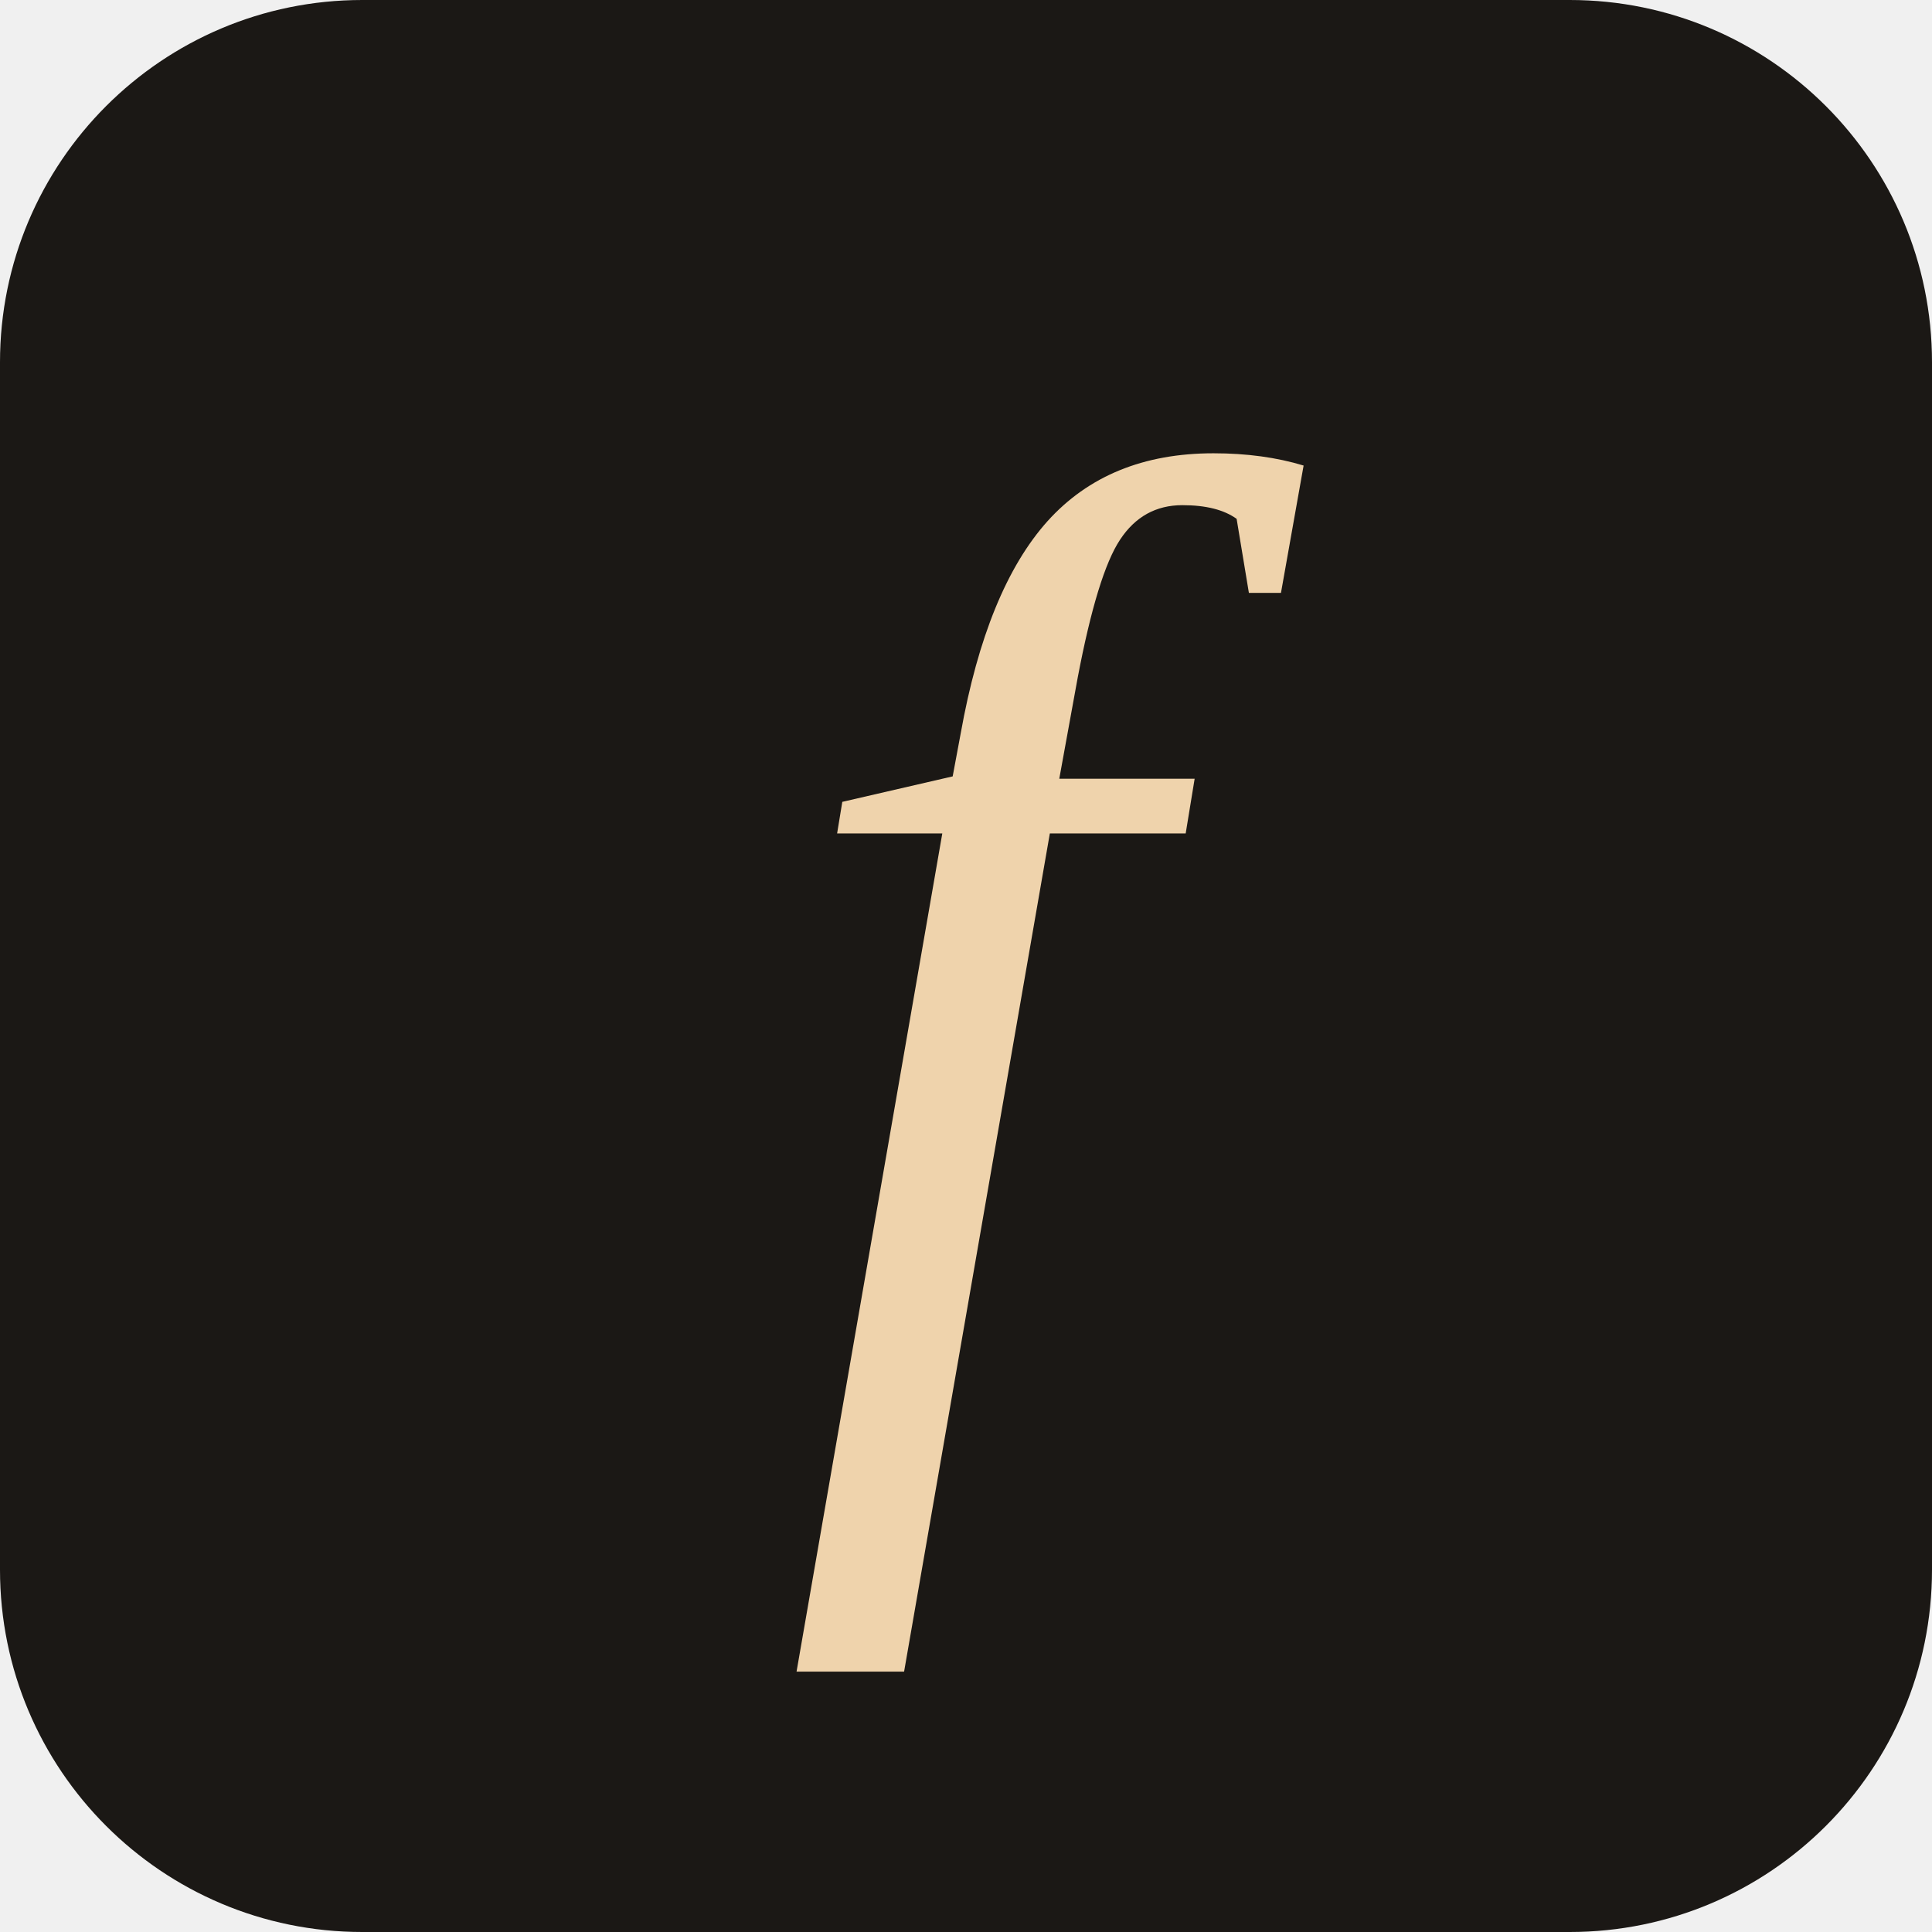
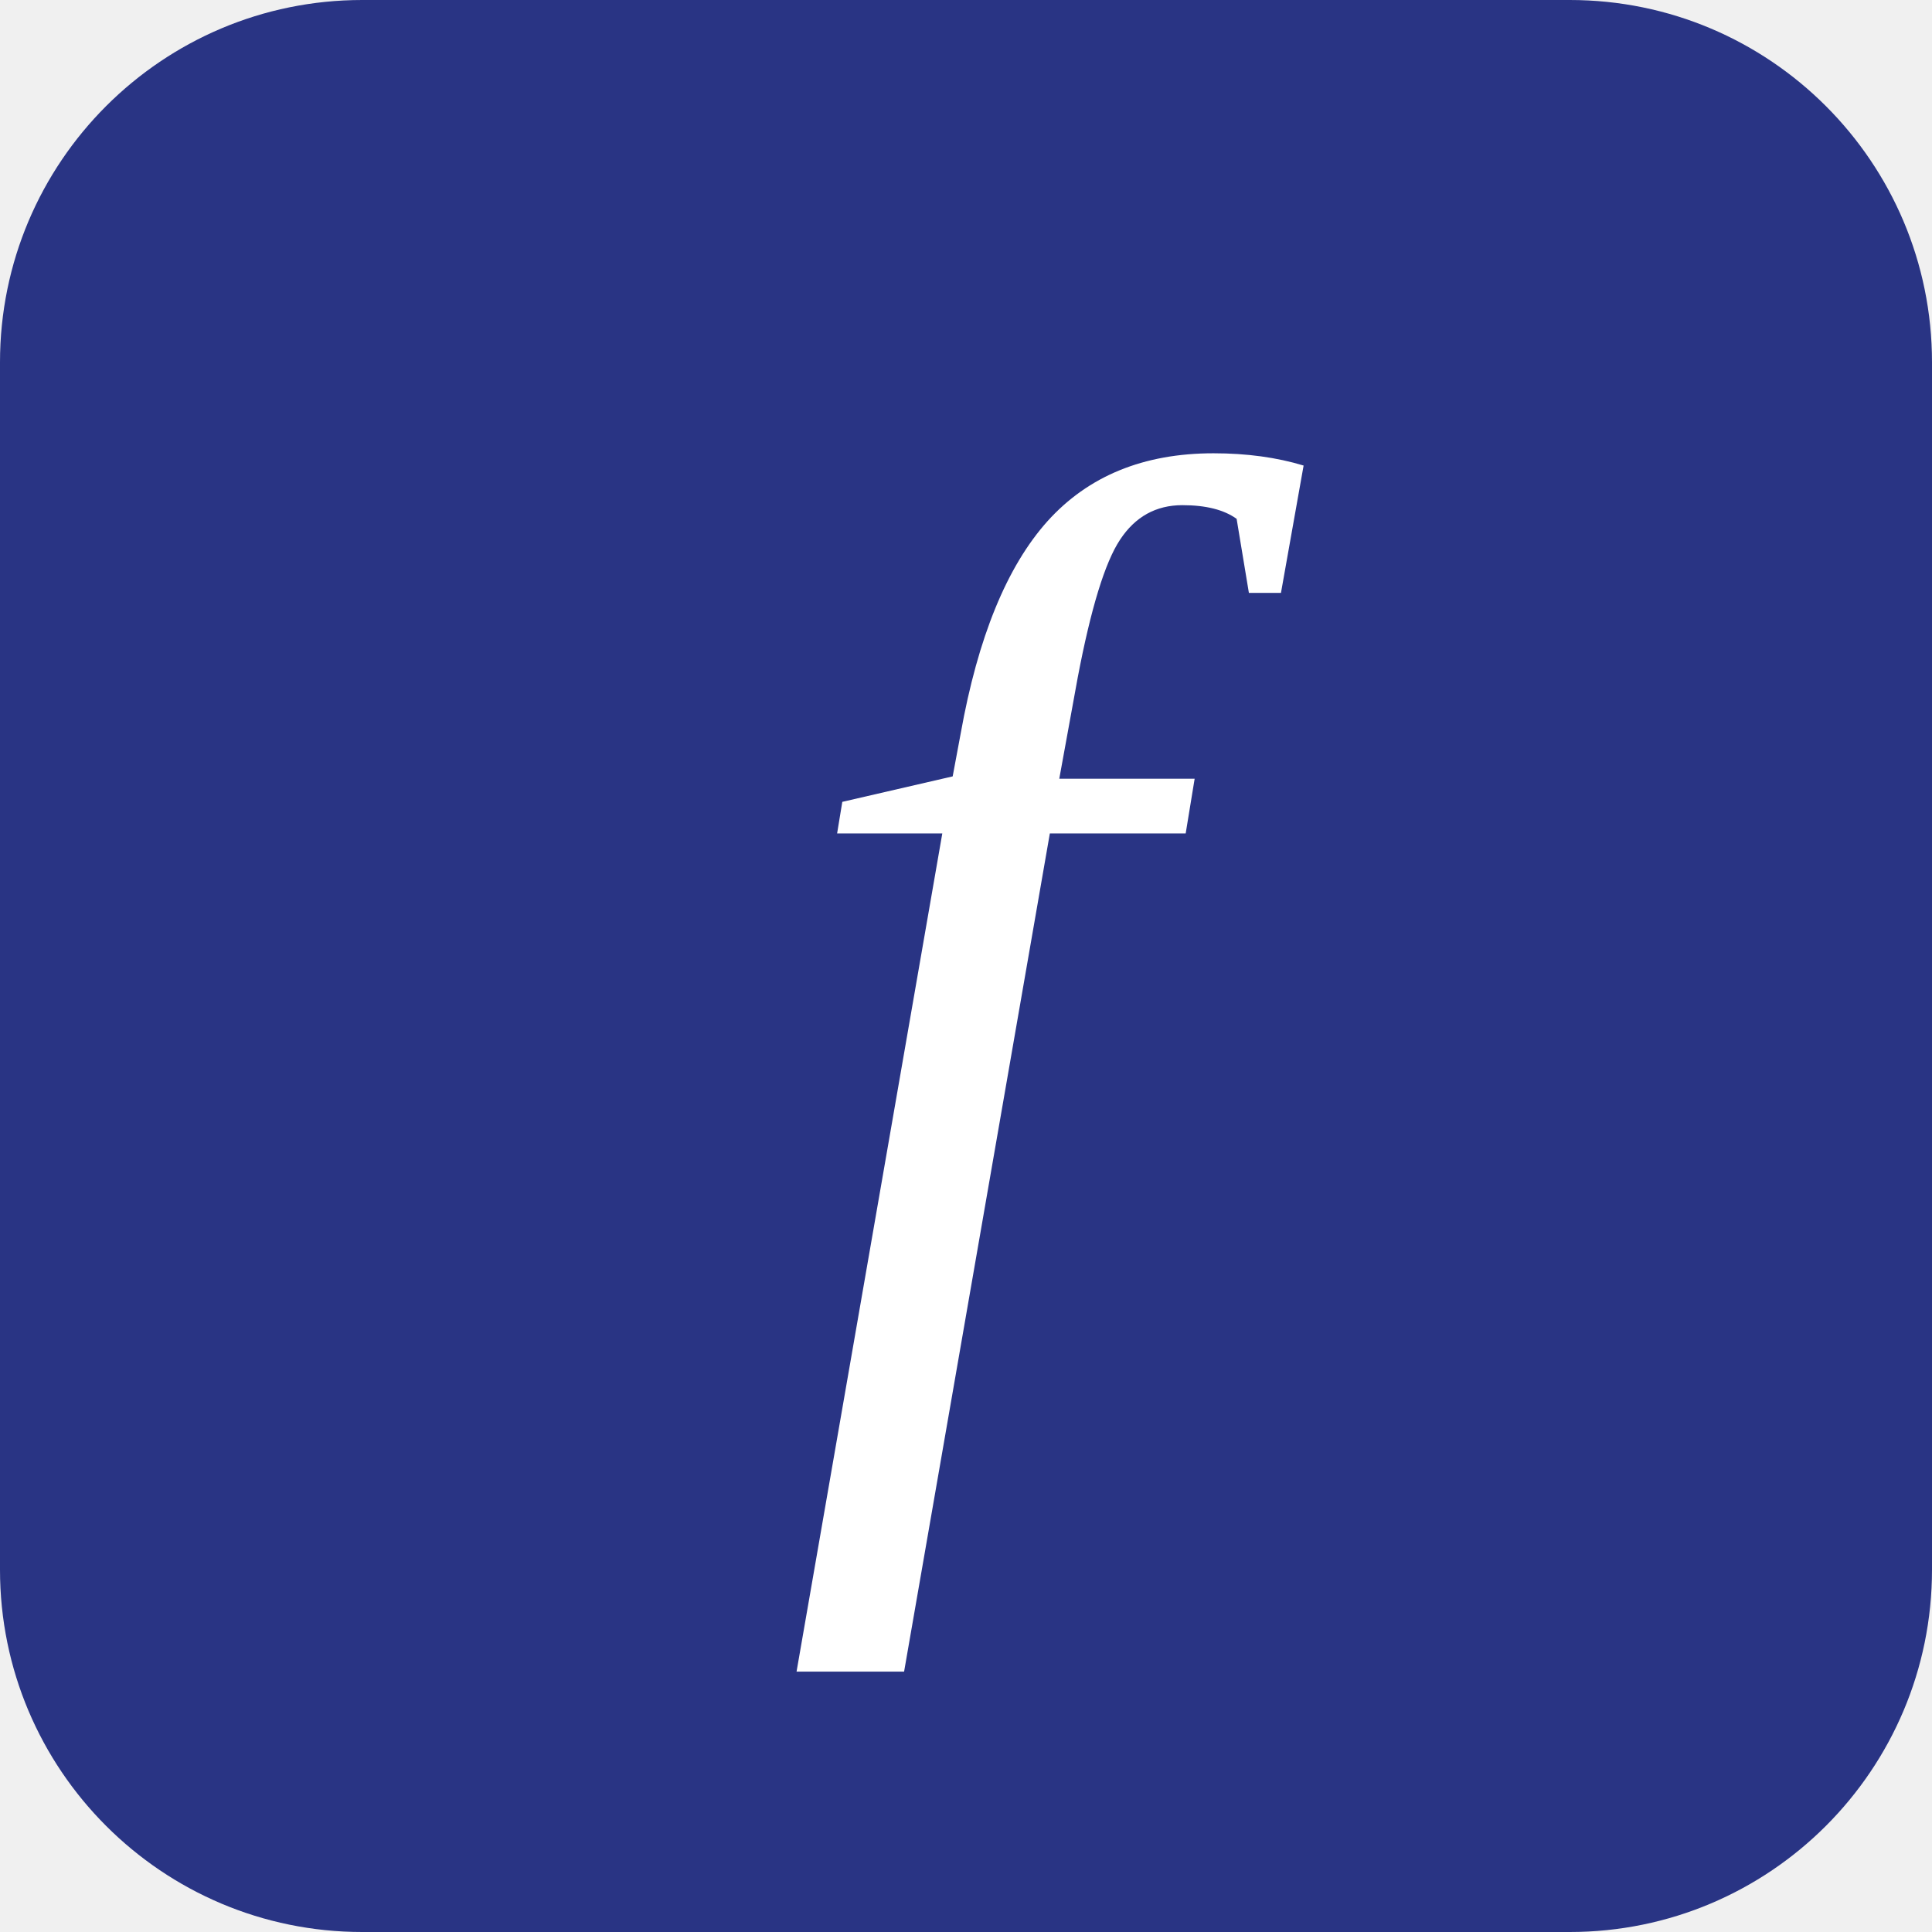
<svg xmlns="http://www.w3.org/2000/svg" viewBox="0 0 64 64">
-   <rect width="64" height="64" rx="12" fill="#1b1815" />
-   <text x="32" y="46" font-family="Georgia, 'Times New Roman', serif" font-style="italic" font-size="44" fill="#efd3ac" text-anchor="middle">f</text>
+   <rect width="64" height="64" rx="12" fill="#293484" />
+   <text x="32" y="46" font-family="Georgia, 'Times New Roman', serif" font-style="italic" font-size="44" fill="#ffffff" text-anchor="middle">f</text>
</svg>
